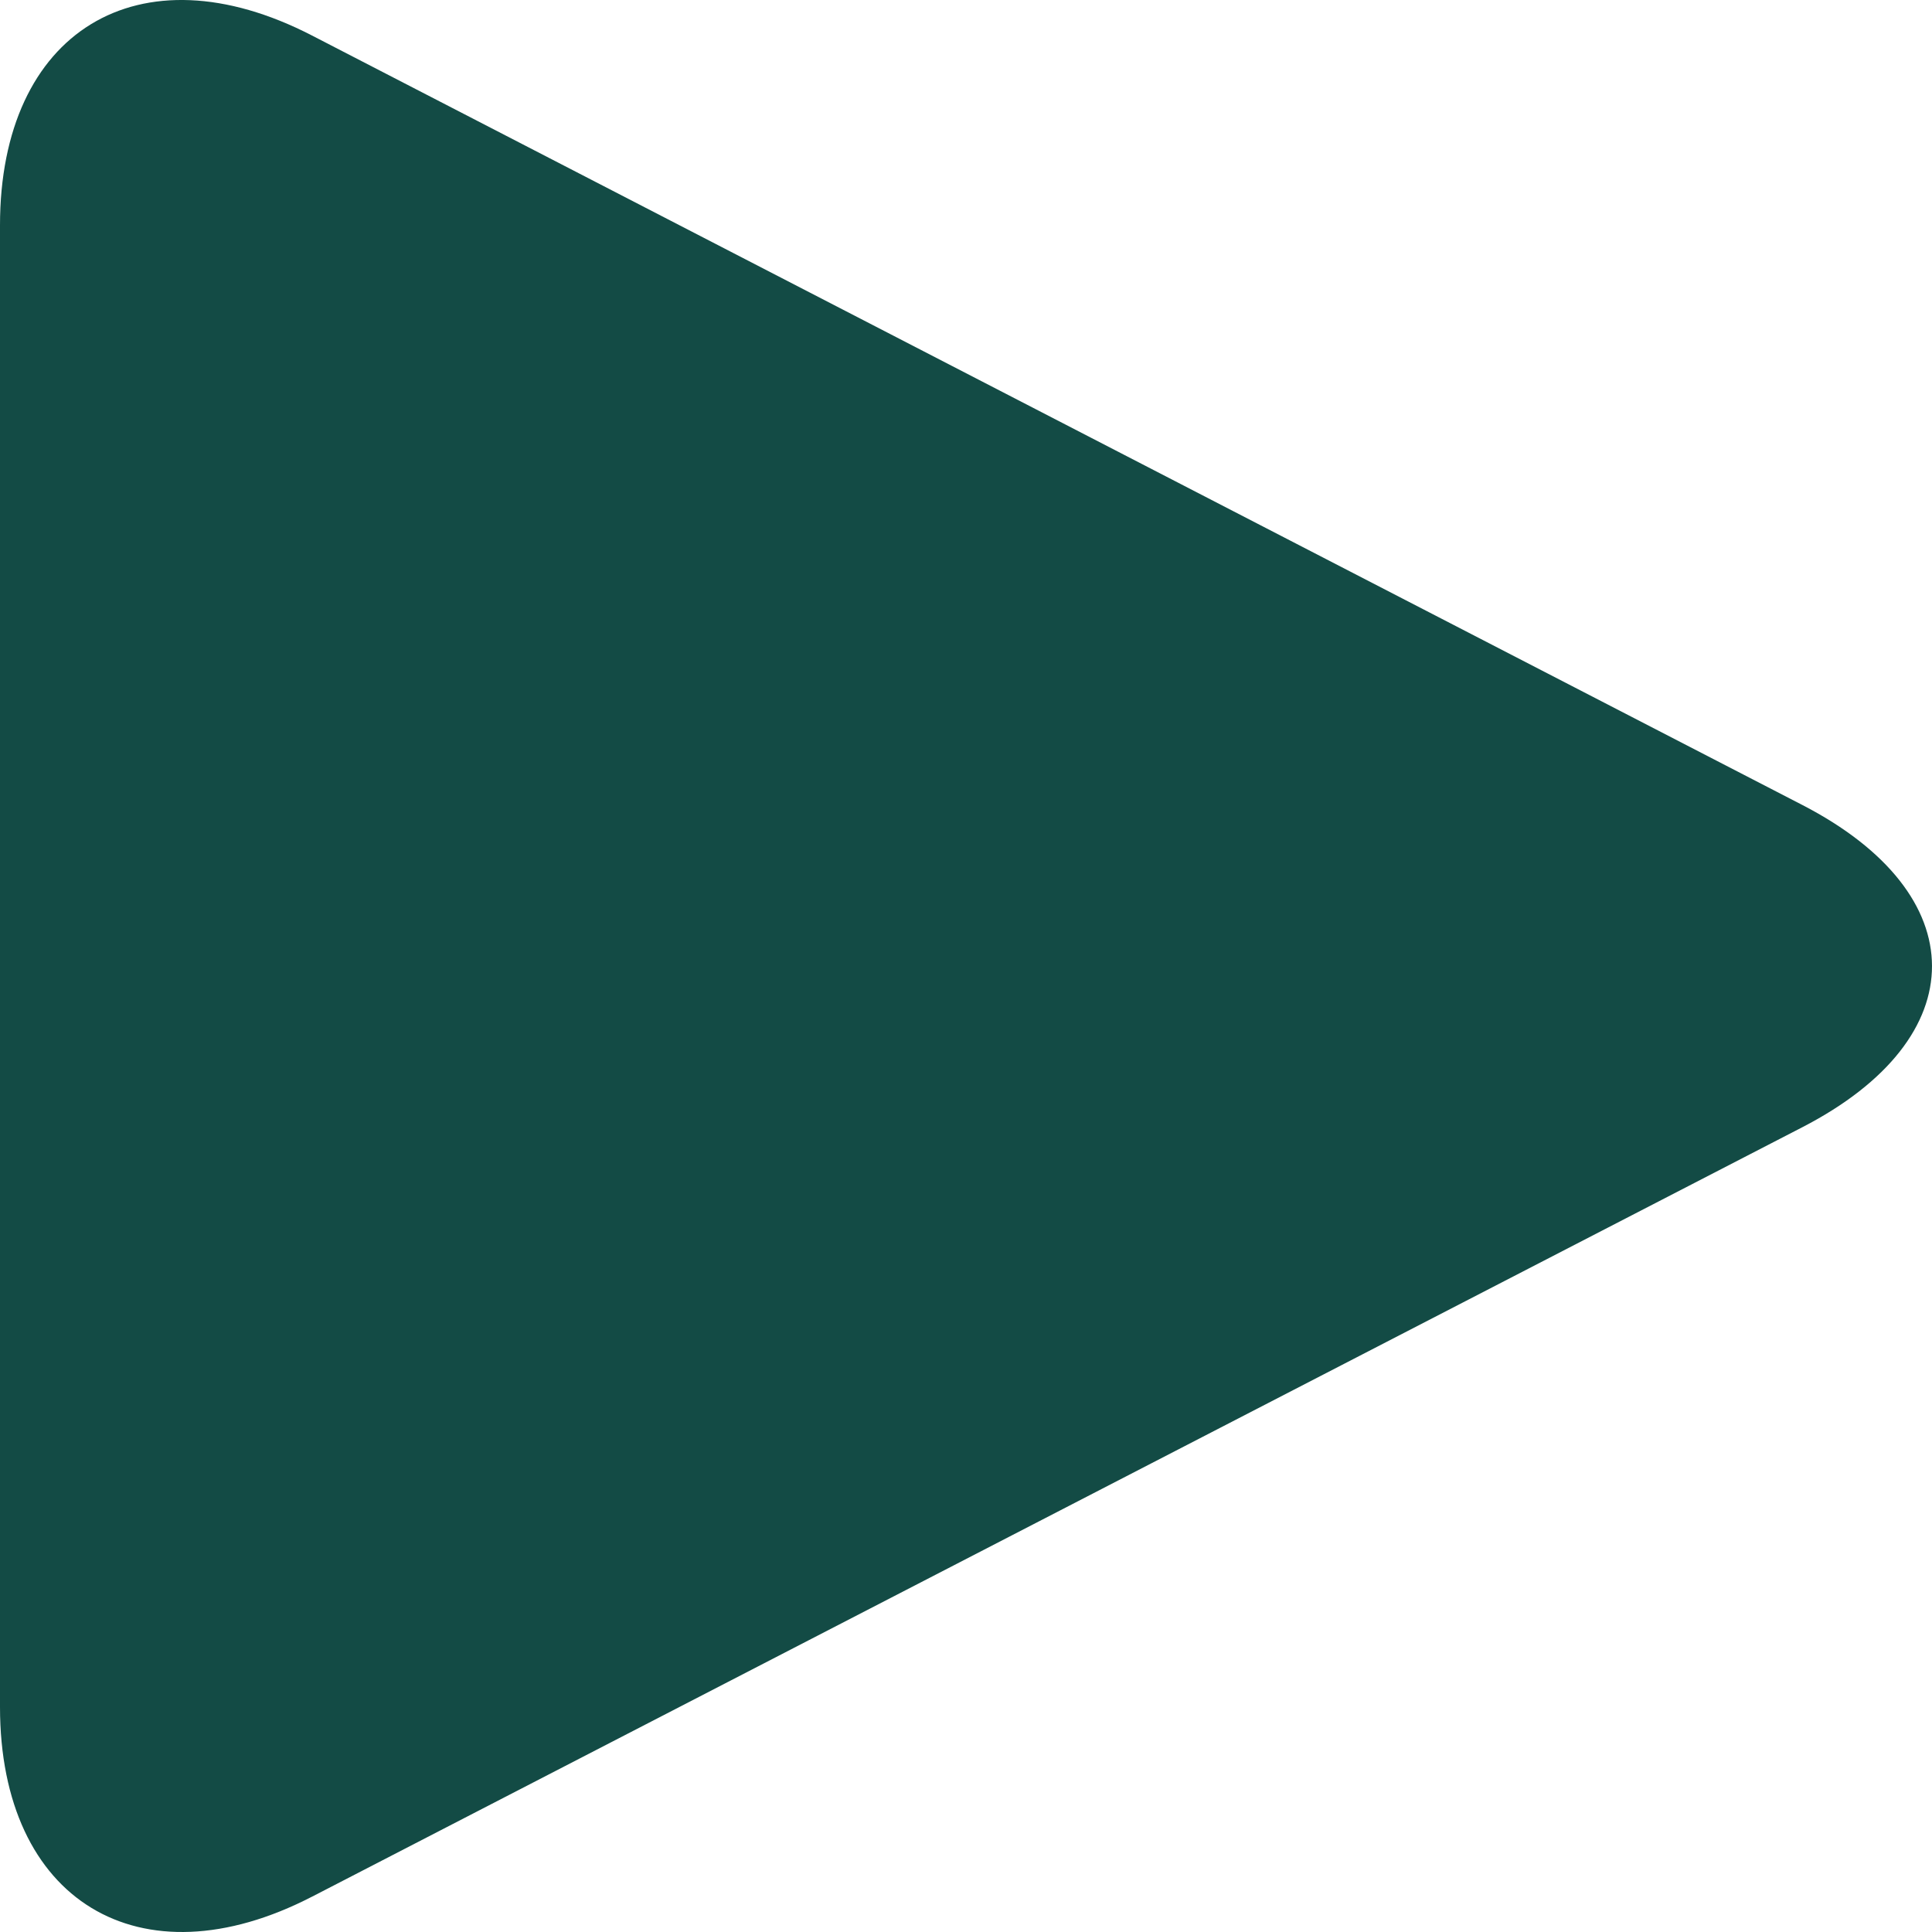
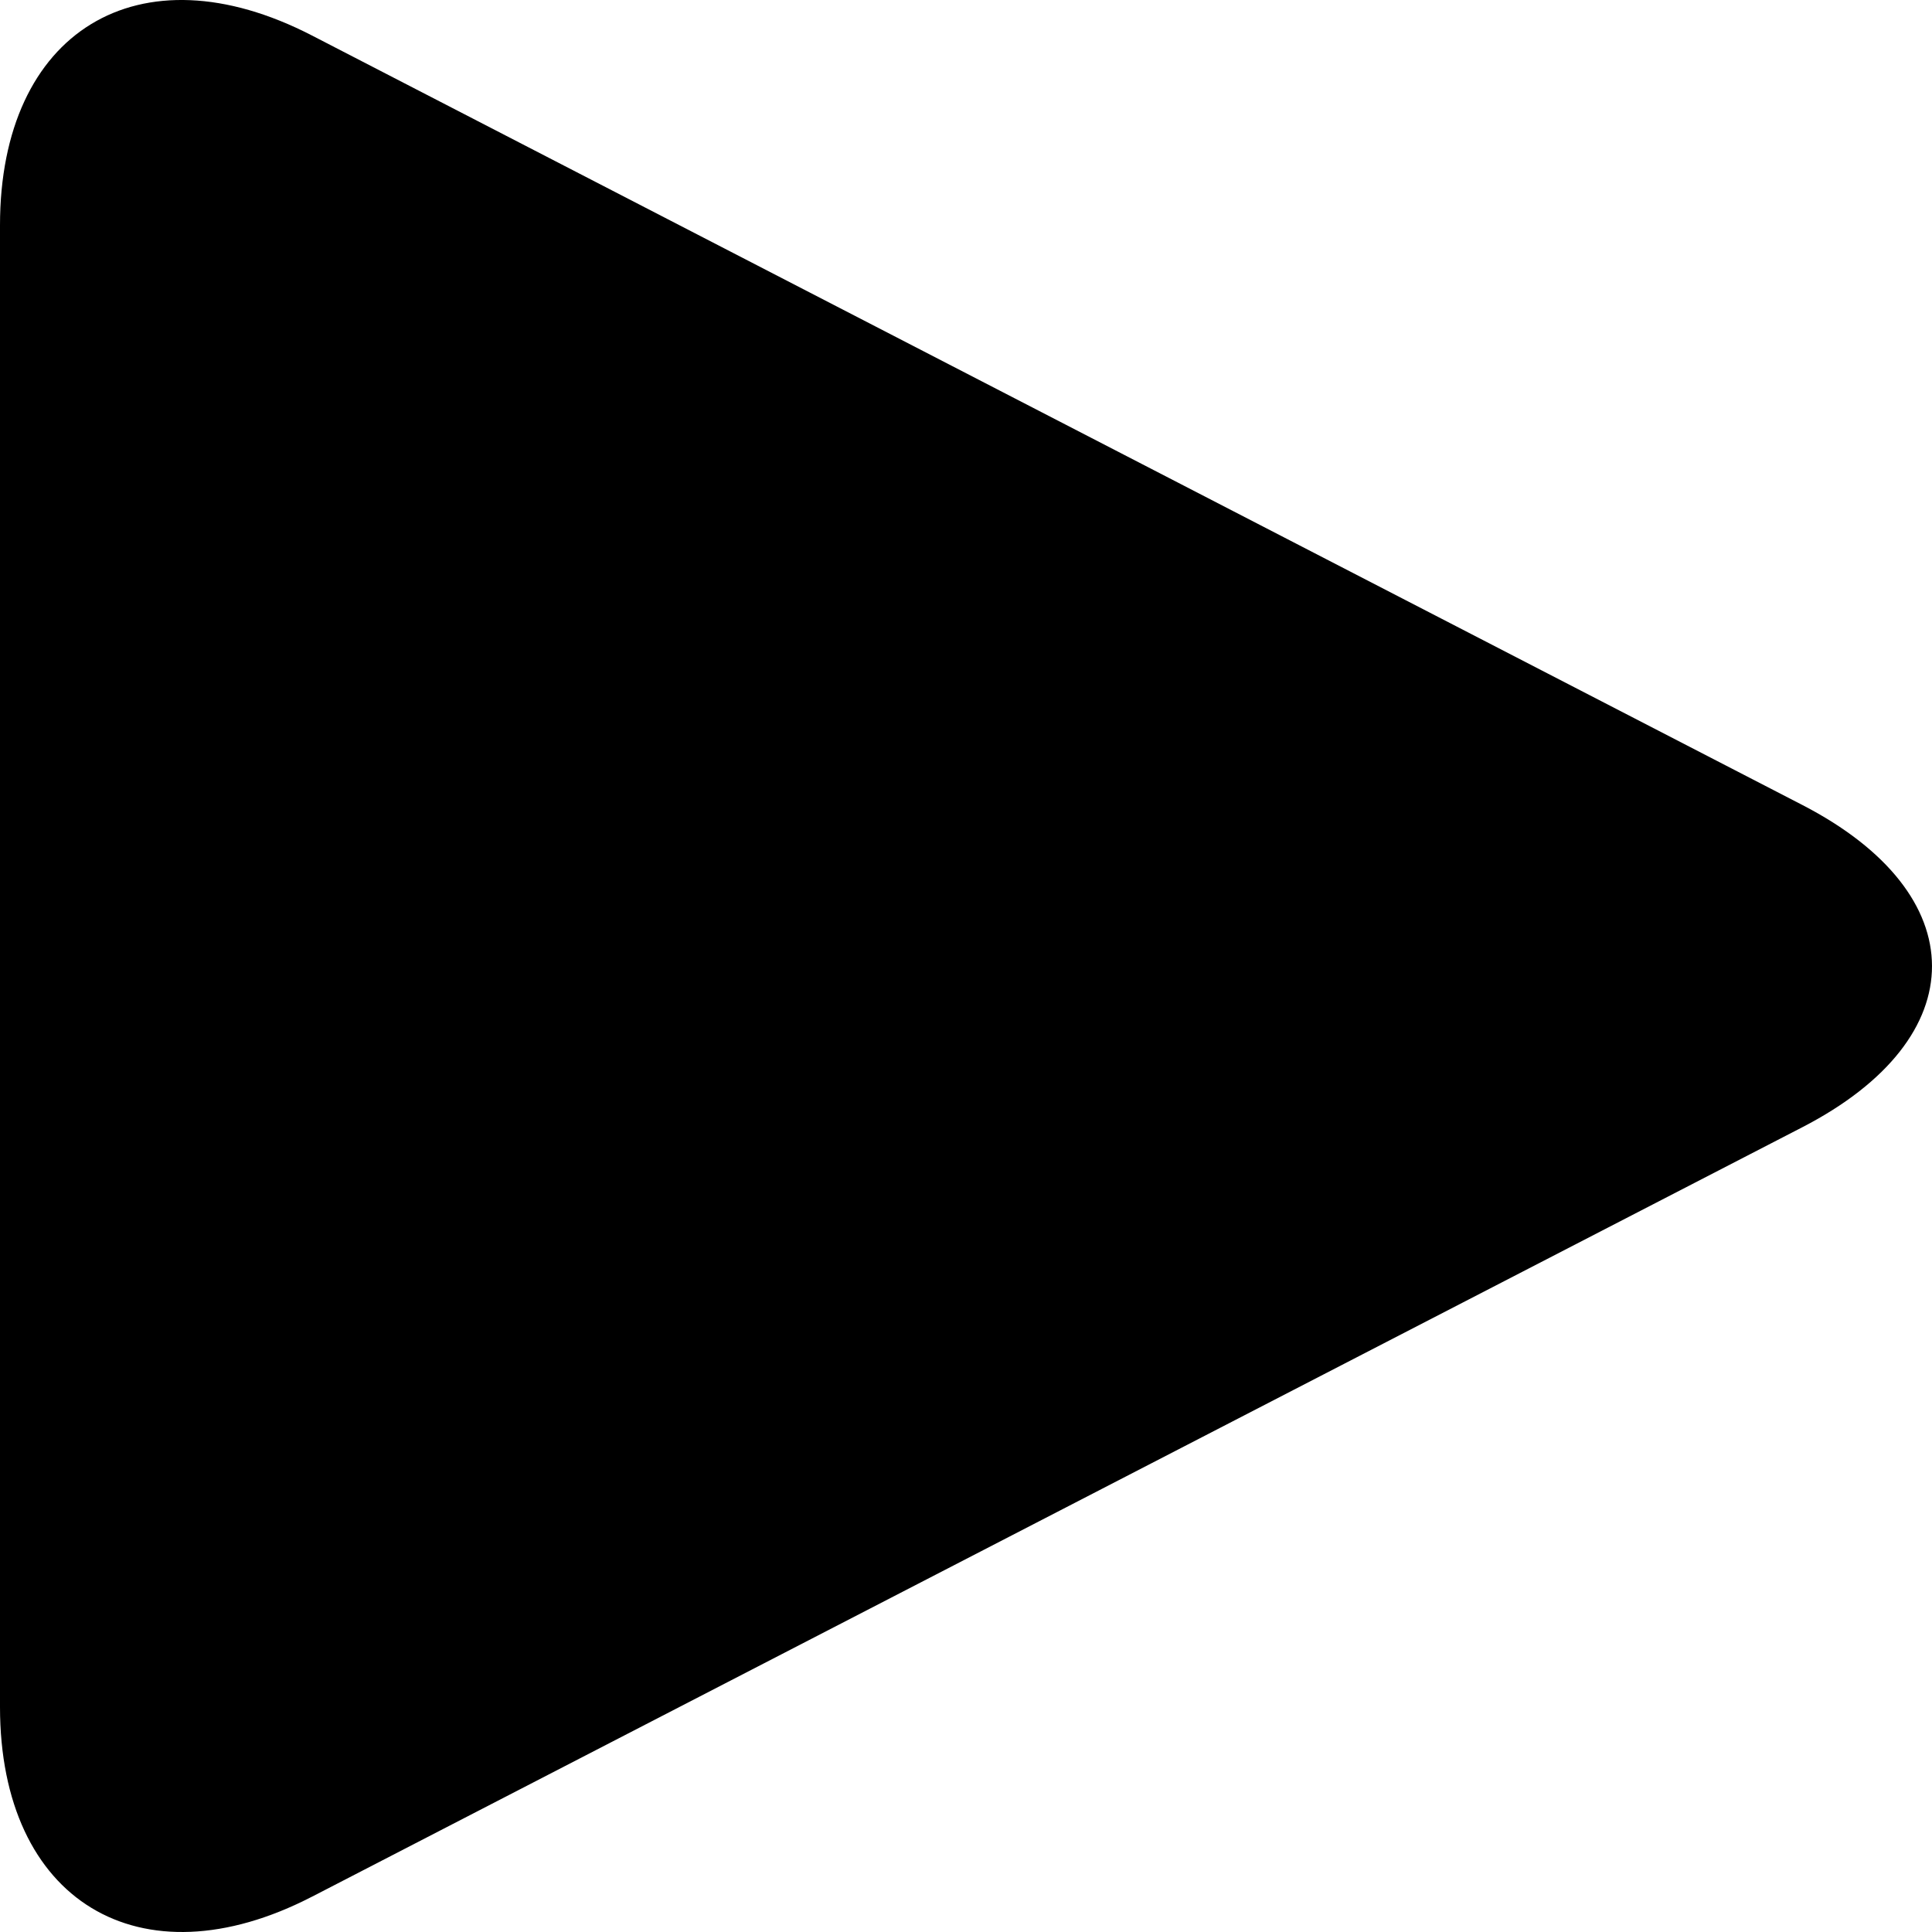
- <svg xmlns="http://www.w3.org/2000/svg" xmlns:xlink="http://www.w3.org/1999/xlink" width="100" height="100">
-   <defs>
-     <path d="M16.148 98.172C7.23 102.777 0 98.382 0 88.352V11.659C0 1.63 7.18-2.792 16.148 1.838l77.145 39.83c8.918 4.605 8.967 12.045 0 16.675l-77.145 39.83z" id="play" />
-   </defs>
-   <use fill="#134B45" xlink:href="#play" fill-rule="evenodd" />
+ <svg xmlns="http://www.w3.org/2000/svg" width="100" height="100">
+   <path d="M16.148 98.172C7.23 102.777 0 98.382 0 88.352V11.659C0 1.63 7.18-2.792 16.148 1.838l77.145 39.83c8.918 4.605 8.967 12.045 0 16.675l-77.145 39.83z" />
</svg>
